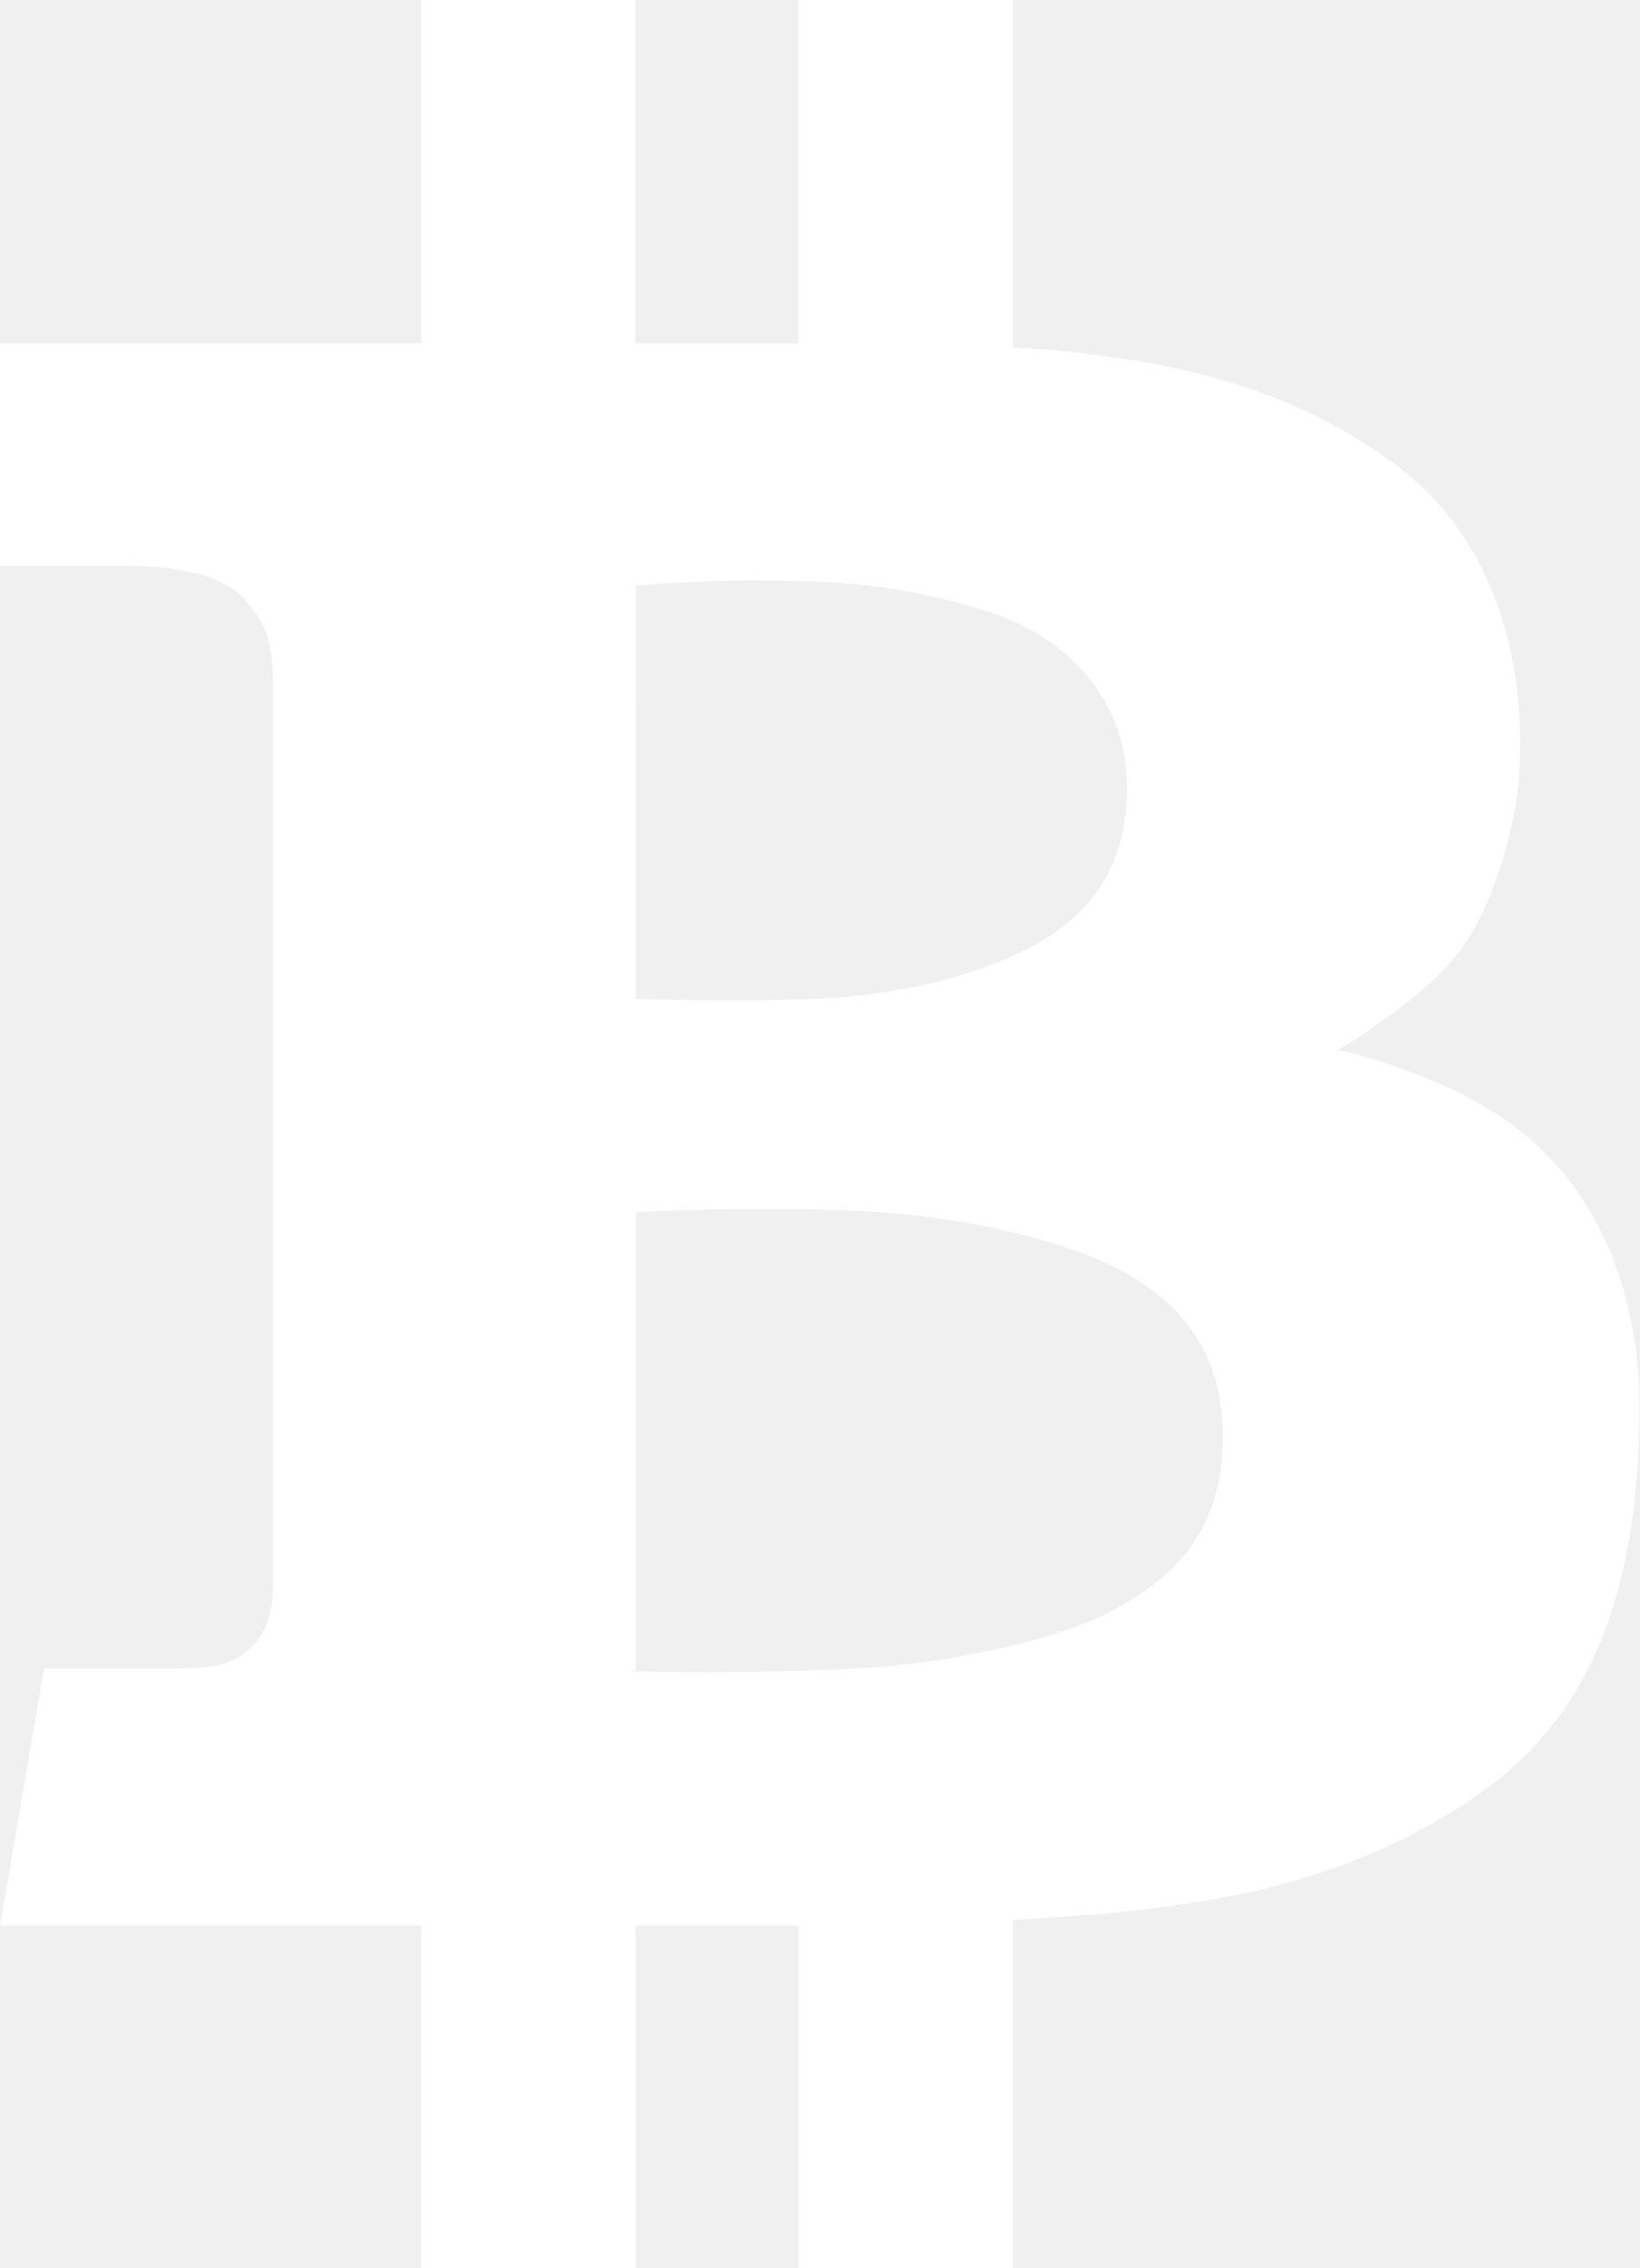
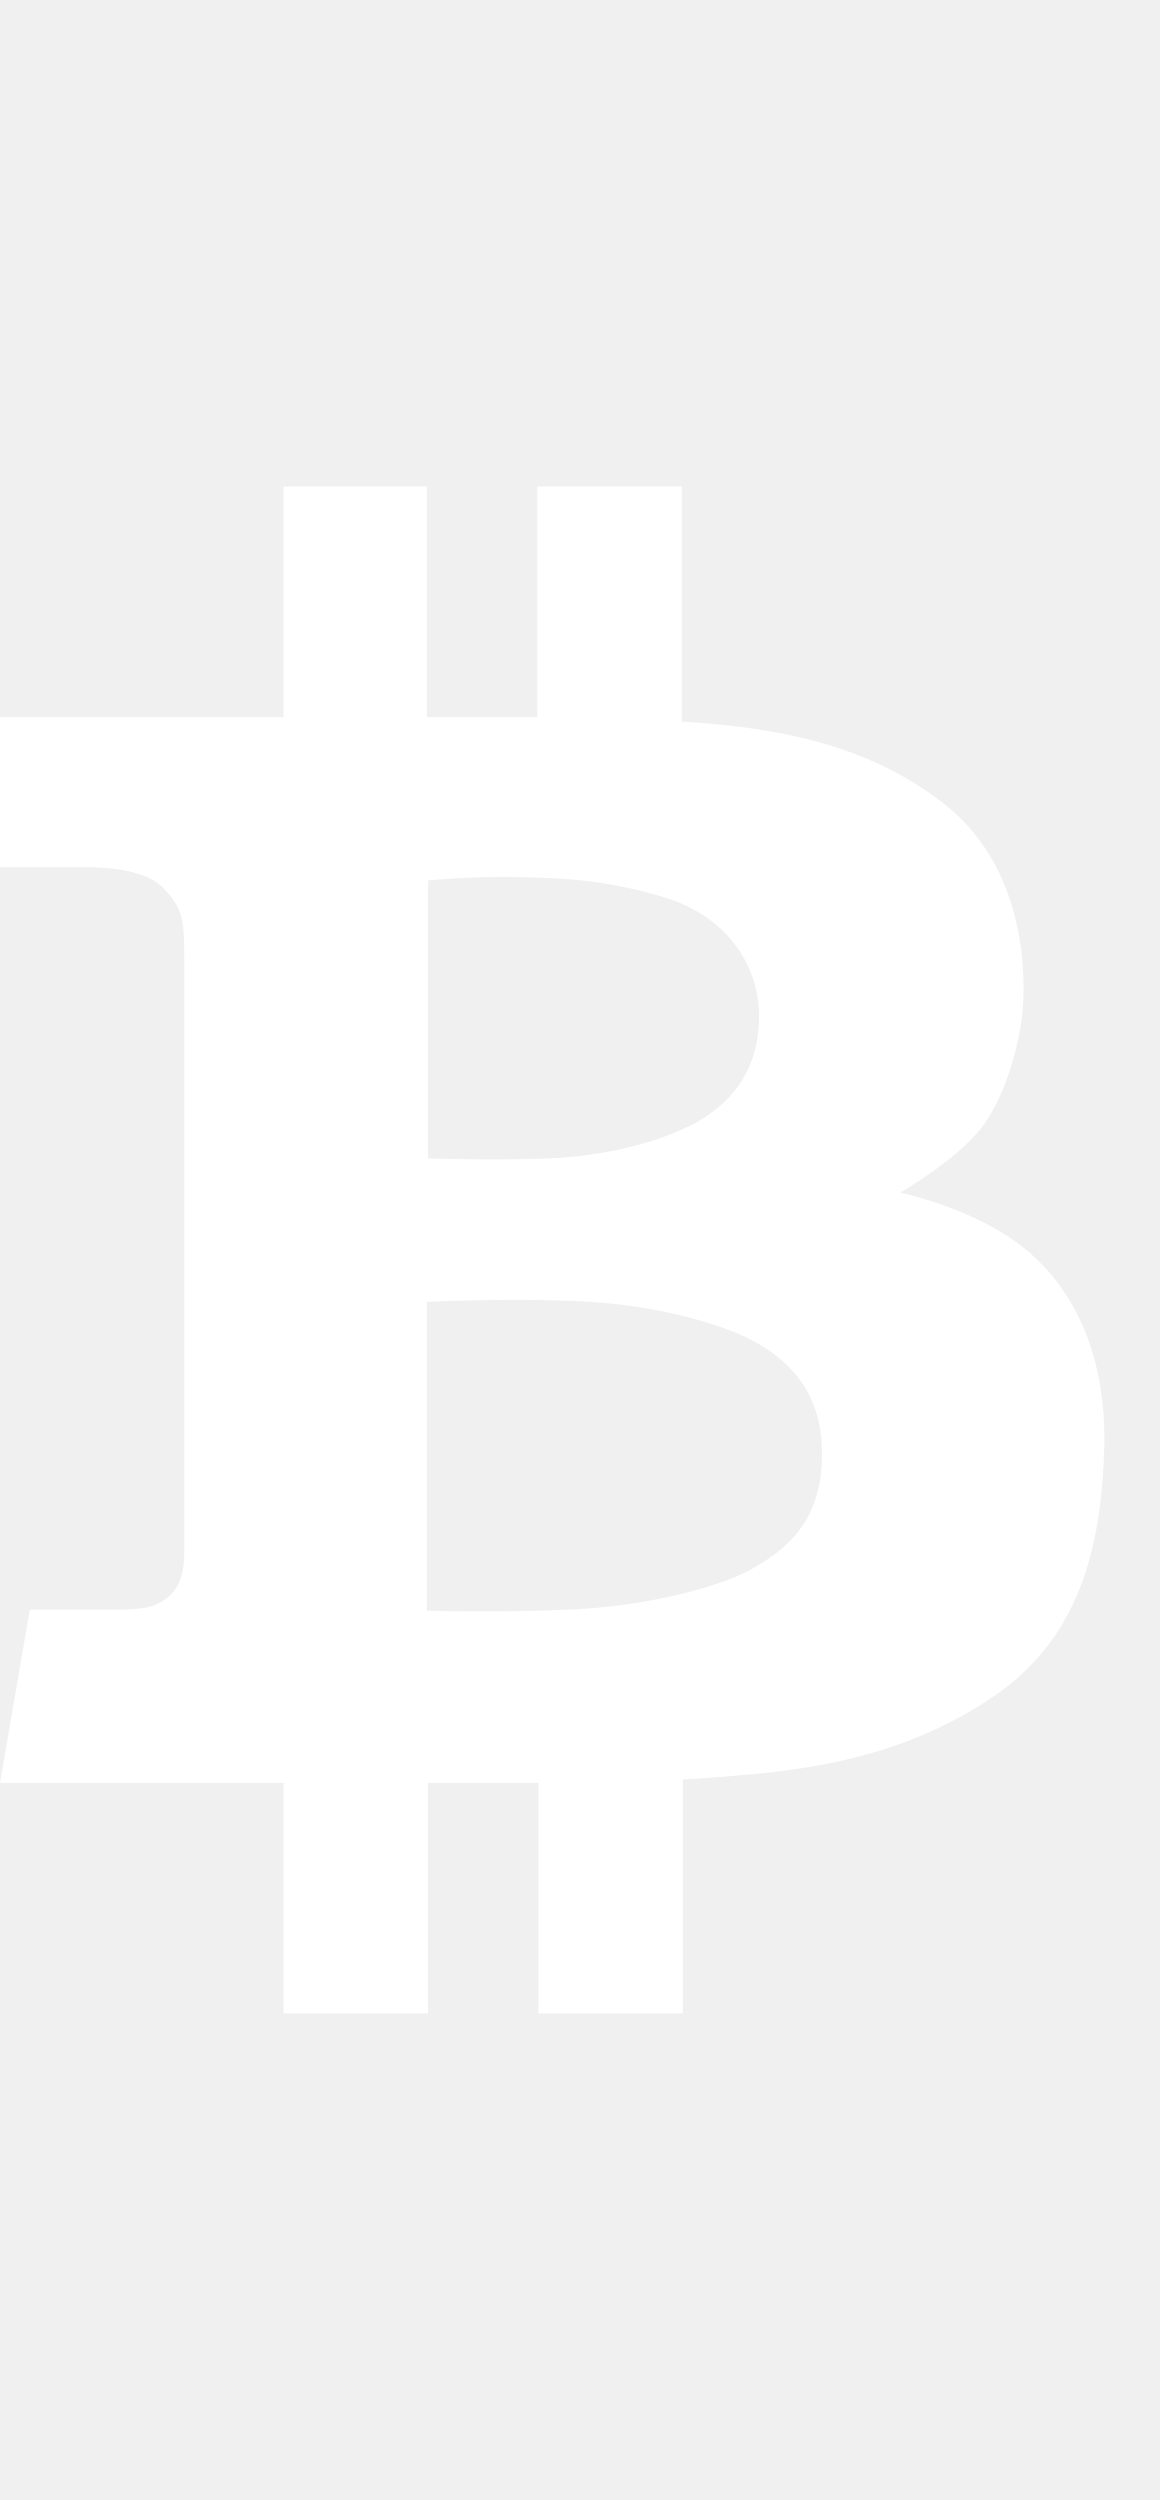
- <svg xmlns="http://www.w3.org/2000/svg" viewBox="0 0 163.778 226.558">
-   <defs>
-     <style>
-       .cls-1 {
-         fill: #fff;
-       }
-     </style>
-   </defs>
-   <g id="Layer_2" data-name="Layer 2">
-     <g id="Layer_1-2" data-name="Layer 1">
-       <path id="BTC_alt" data-name="BTC alt" class="cls-1" d="M151.371,112.576c-7.3-5.5-17.7-7.7-17.7-7.7s8.8-5.1,12.4-10.2,5.4-13,5.7-17.1,1-21.3-12.4-31.193c-10.364-7.658-22.241-10.7-38.19-11.687V0h-21.4V34.292h-16.3V0H42.092V34.292H0V56.511H12.372c3.373,0,9.372.375,11.921,3.228s3,4.349,3,9.9,0,86.435,0,88.535-.4,4.7-2.2,6.4-3.6,2.1-7.9,2.1H4.4L0,192.363H42.092v34.195h21.4V192.363h16.3v34.195h21.4V191.8c5.531-.323,10.688-.742,13.7-1.136,6.1-.8,19.9-2.4,32.8-11.4s15.793-23.1,16.094-37.294S158.664,118.075,151.371,112.576ZM63.486,58.488s6.8-.6,13.5-.5,12.6.3,21.4,3,13.992,9.3,14.2,17.1-3.2,13-9.2,16.3-14.292,5.1-22.094,5.4-17.8,0-17.8,0Zm47.89,102.279c-4.9,2.7-14.7,5.1-24.194,5.8s-23.7.4-23.7.4V121.073s13.6-.7,24.2,0,19.495,3.4,23.492,5.4,11,6.4,11,16.9S116.272,158.068,111.376,160.767Z" />
+ <svg xmlns="http://www.w3.org/2000/svg" version="1.1" id="Layer_1" x="0px" y="0px" viewBox="0 0 105.1 226.6" style="enable-background:new 0 0 105.1 226.6;" xml:space="preserve">
+   <style type="text/css">
+ 	.st0{fill:#FFFFFF;}
+ </style>
+   <g>
+     <g id="Layer_1-2">
+       <path id="BTC_alt" class="st0" d="M92.4,112.8c-4.5-3.4-10.8-4.7-10.8-4.7s5.4-3.1,7.6-6.2c2.2-3.1,3.3-7.9,3.5-10.4    c0.2-2.5,0.6-13-7.6-19c-6.3-4.7-13.6-6.5-23.3-7.1V44.1H48.7v20.9h-10V44.1H25.7v20.9H0v13.6h7.6c2.1,0,5.7,0.2,7.3,2    c1.6,1.7,1.8,2.7,1.8,6c0,3.4,0,52.8,0,54.1s-0.2,2.9-1.3,3.9c-1.1,1-2.2,1.3-4.8,1.3H2.7L0,161.6h25.7v20.9h13.1v-20.9h10v20.9    h13.1v-21.2c3.4-0.2,6.5-0.5,8.4-0.7c3.7-0.5,12.1-1.5,20-7c7.9-5.5,9.6-14.1,9.8-22.8C100.2,122.1,96.9,116.2,92.4,112.8z     M38.8,79.8c0,0,4.2-0.4,8.2-0.3s7.7,0.2,13.1,1.8c5.4,1.6,8.5,5.7,8.7,10.4c0.1,4.8-2,7.9-5.6,10c-3.7,2-8.7,3.1-13.5,3.3    c-4.8,0.2-10.9,0-10.9,0L38.8,79.8z M68,142.3c-3,1.6-9,3.1-14.8,3.5s-14.5,0.2-14.5,0.2v-28c0,0,8.3-0.4,14.8,0    c6.5,0.4,11.9,2.1,14.3,3.3c2.4,1.2,6.7,3.9,6.7,10.3C74.6,138.1,71,140.6,68,142.3z" />
    </g>
  </g>
</svg>
